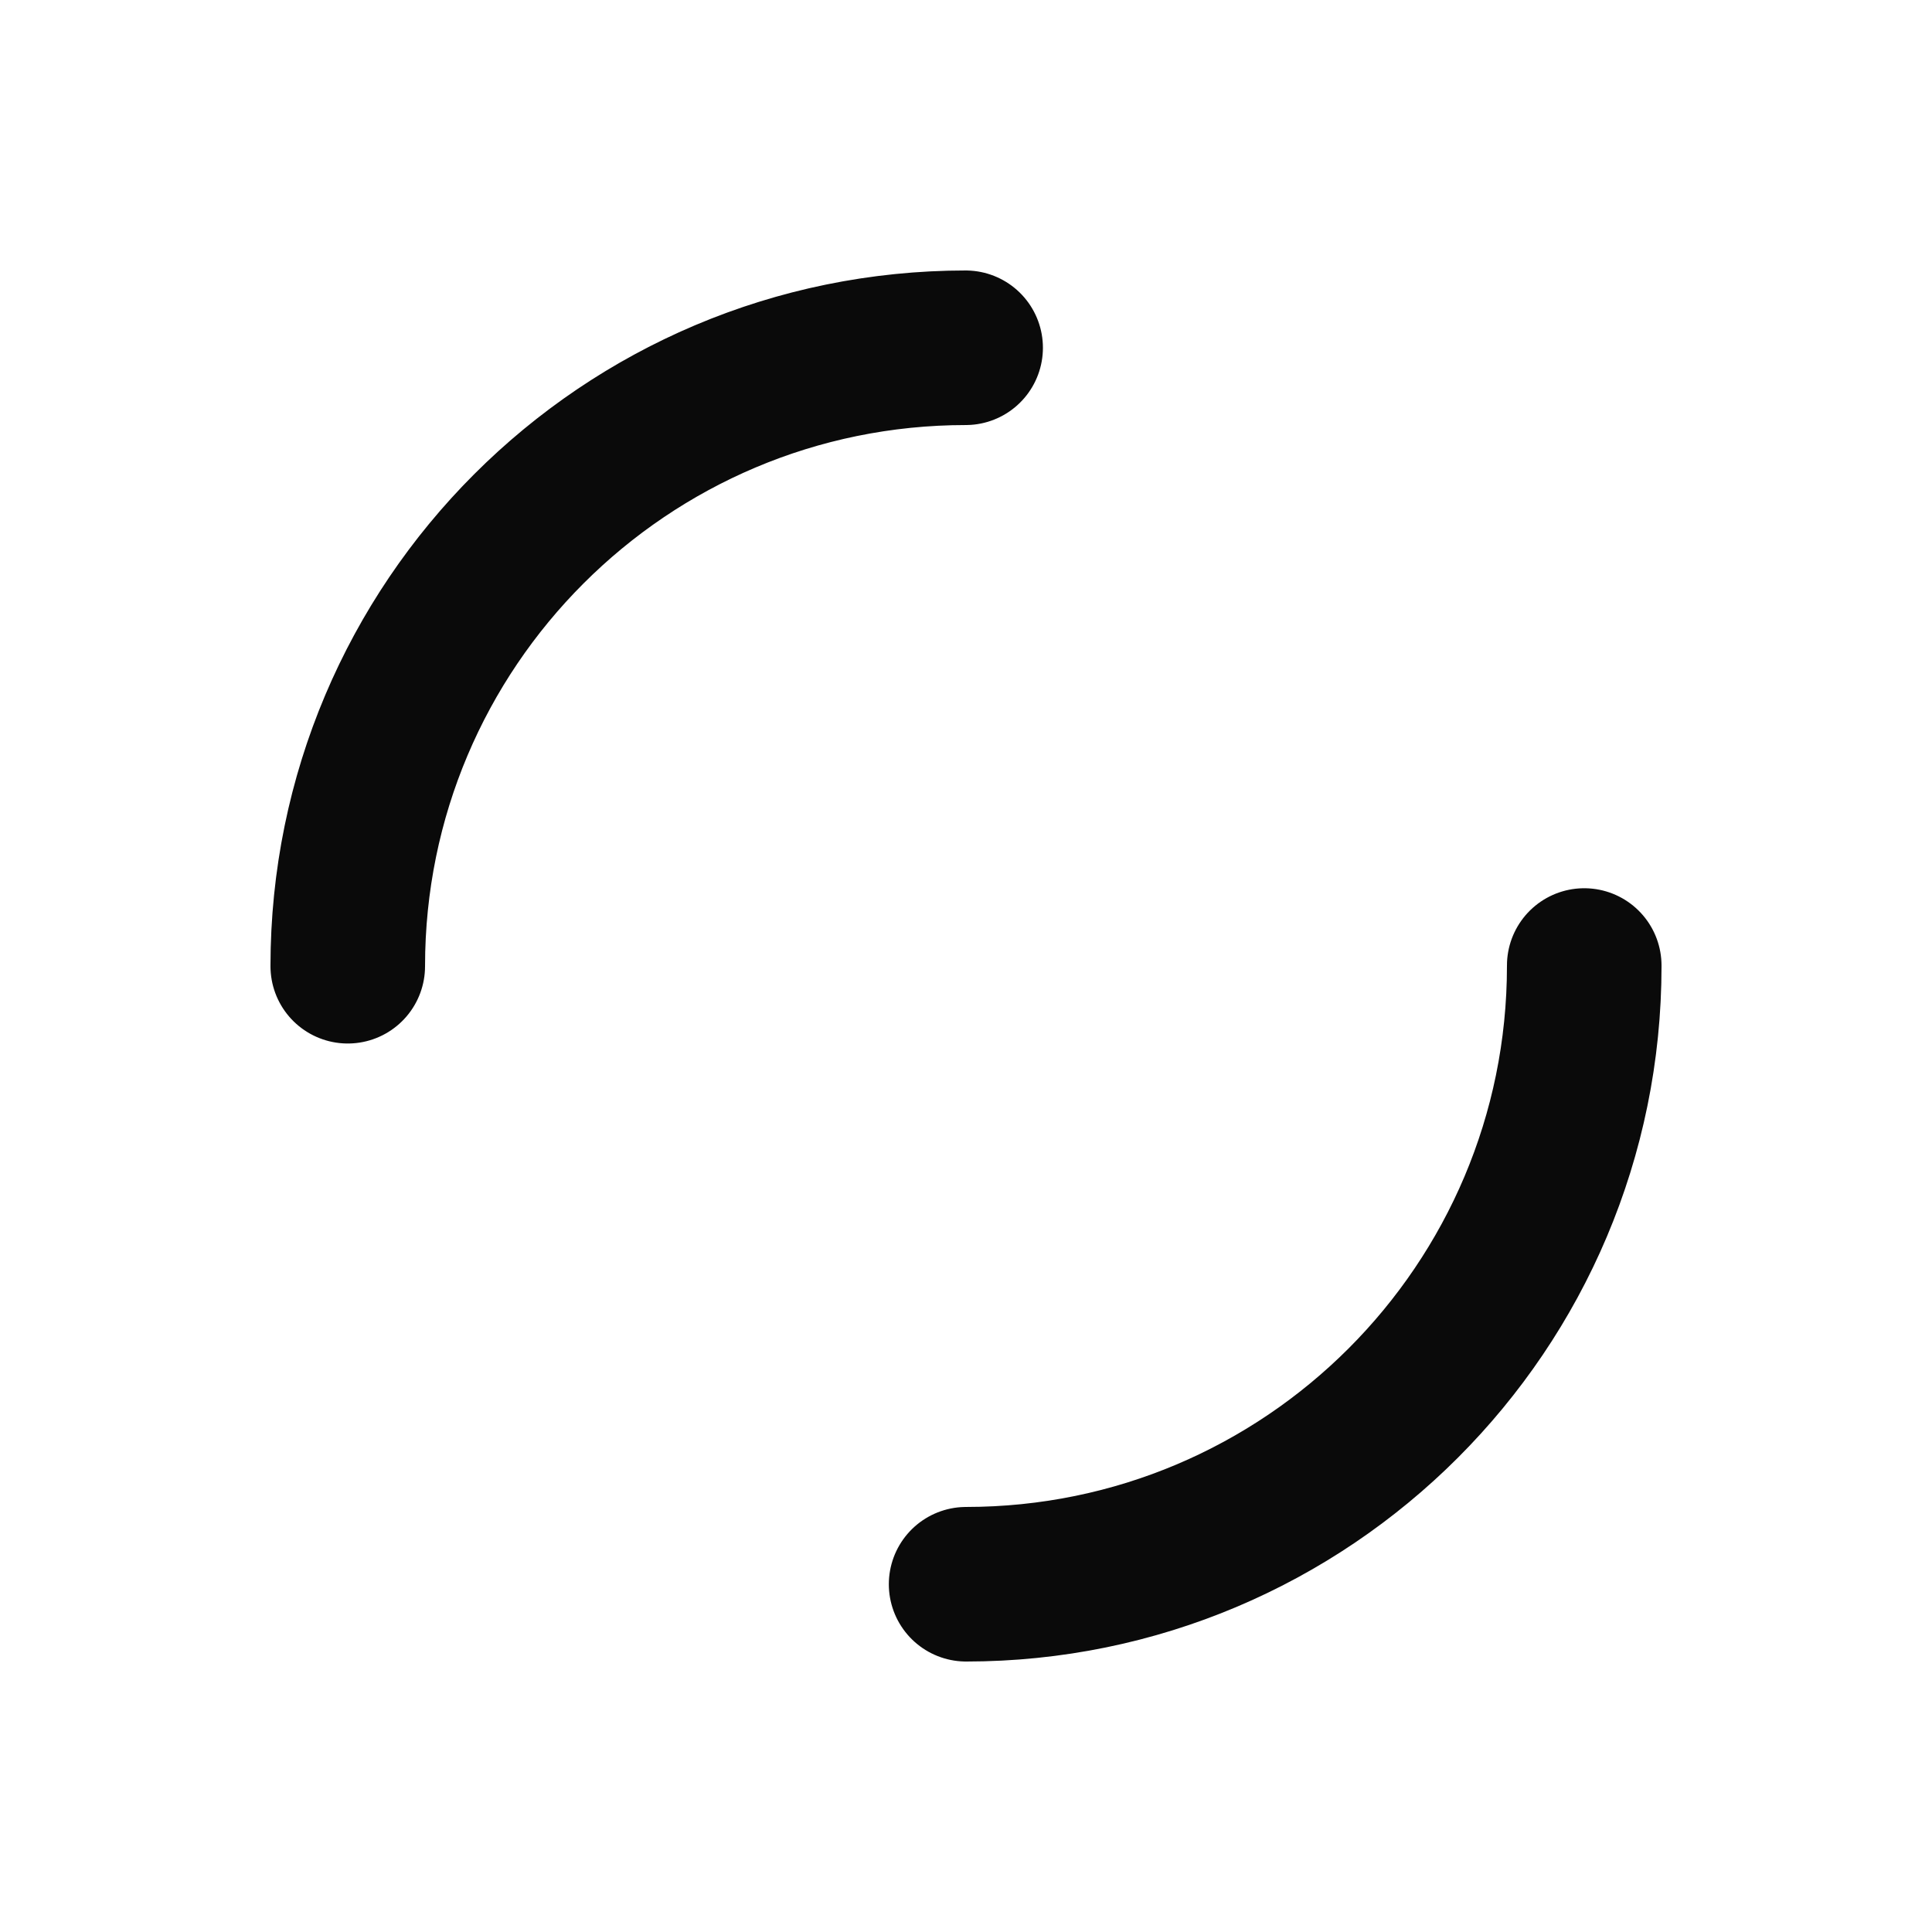
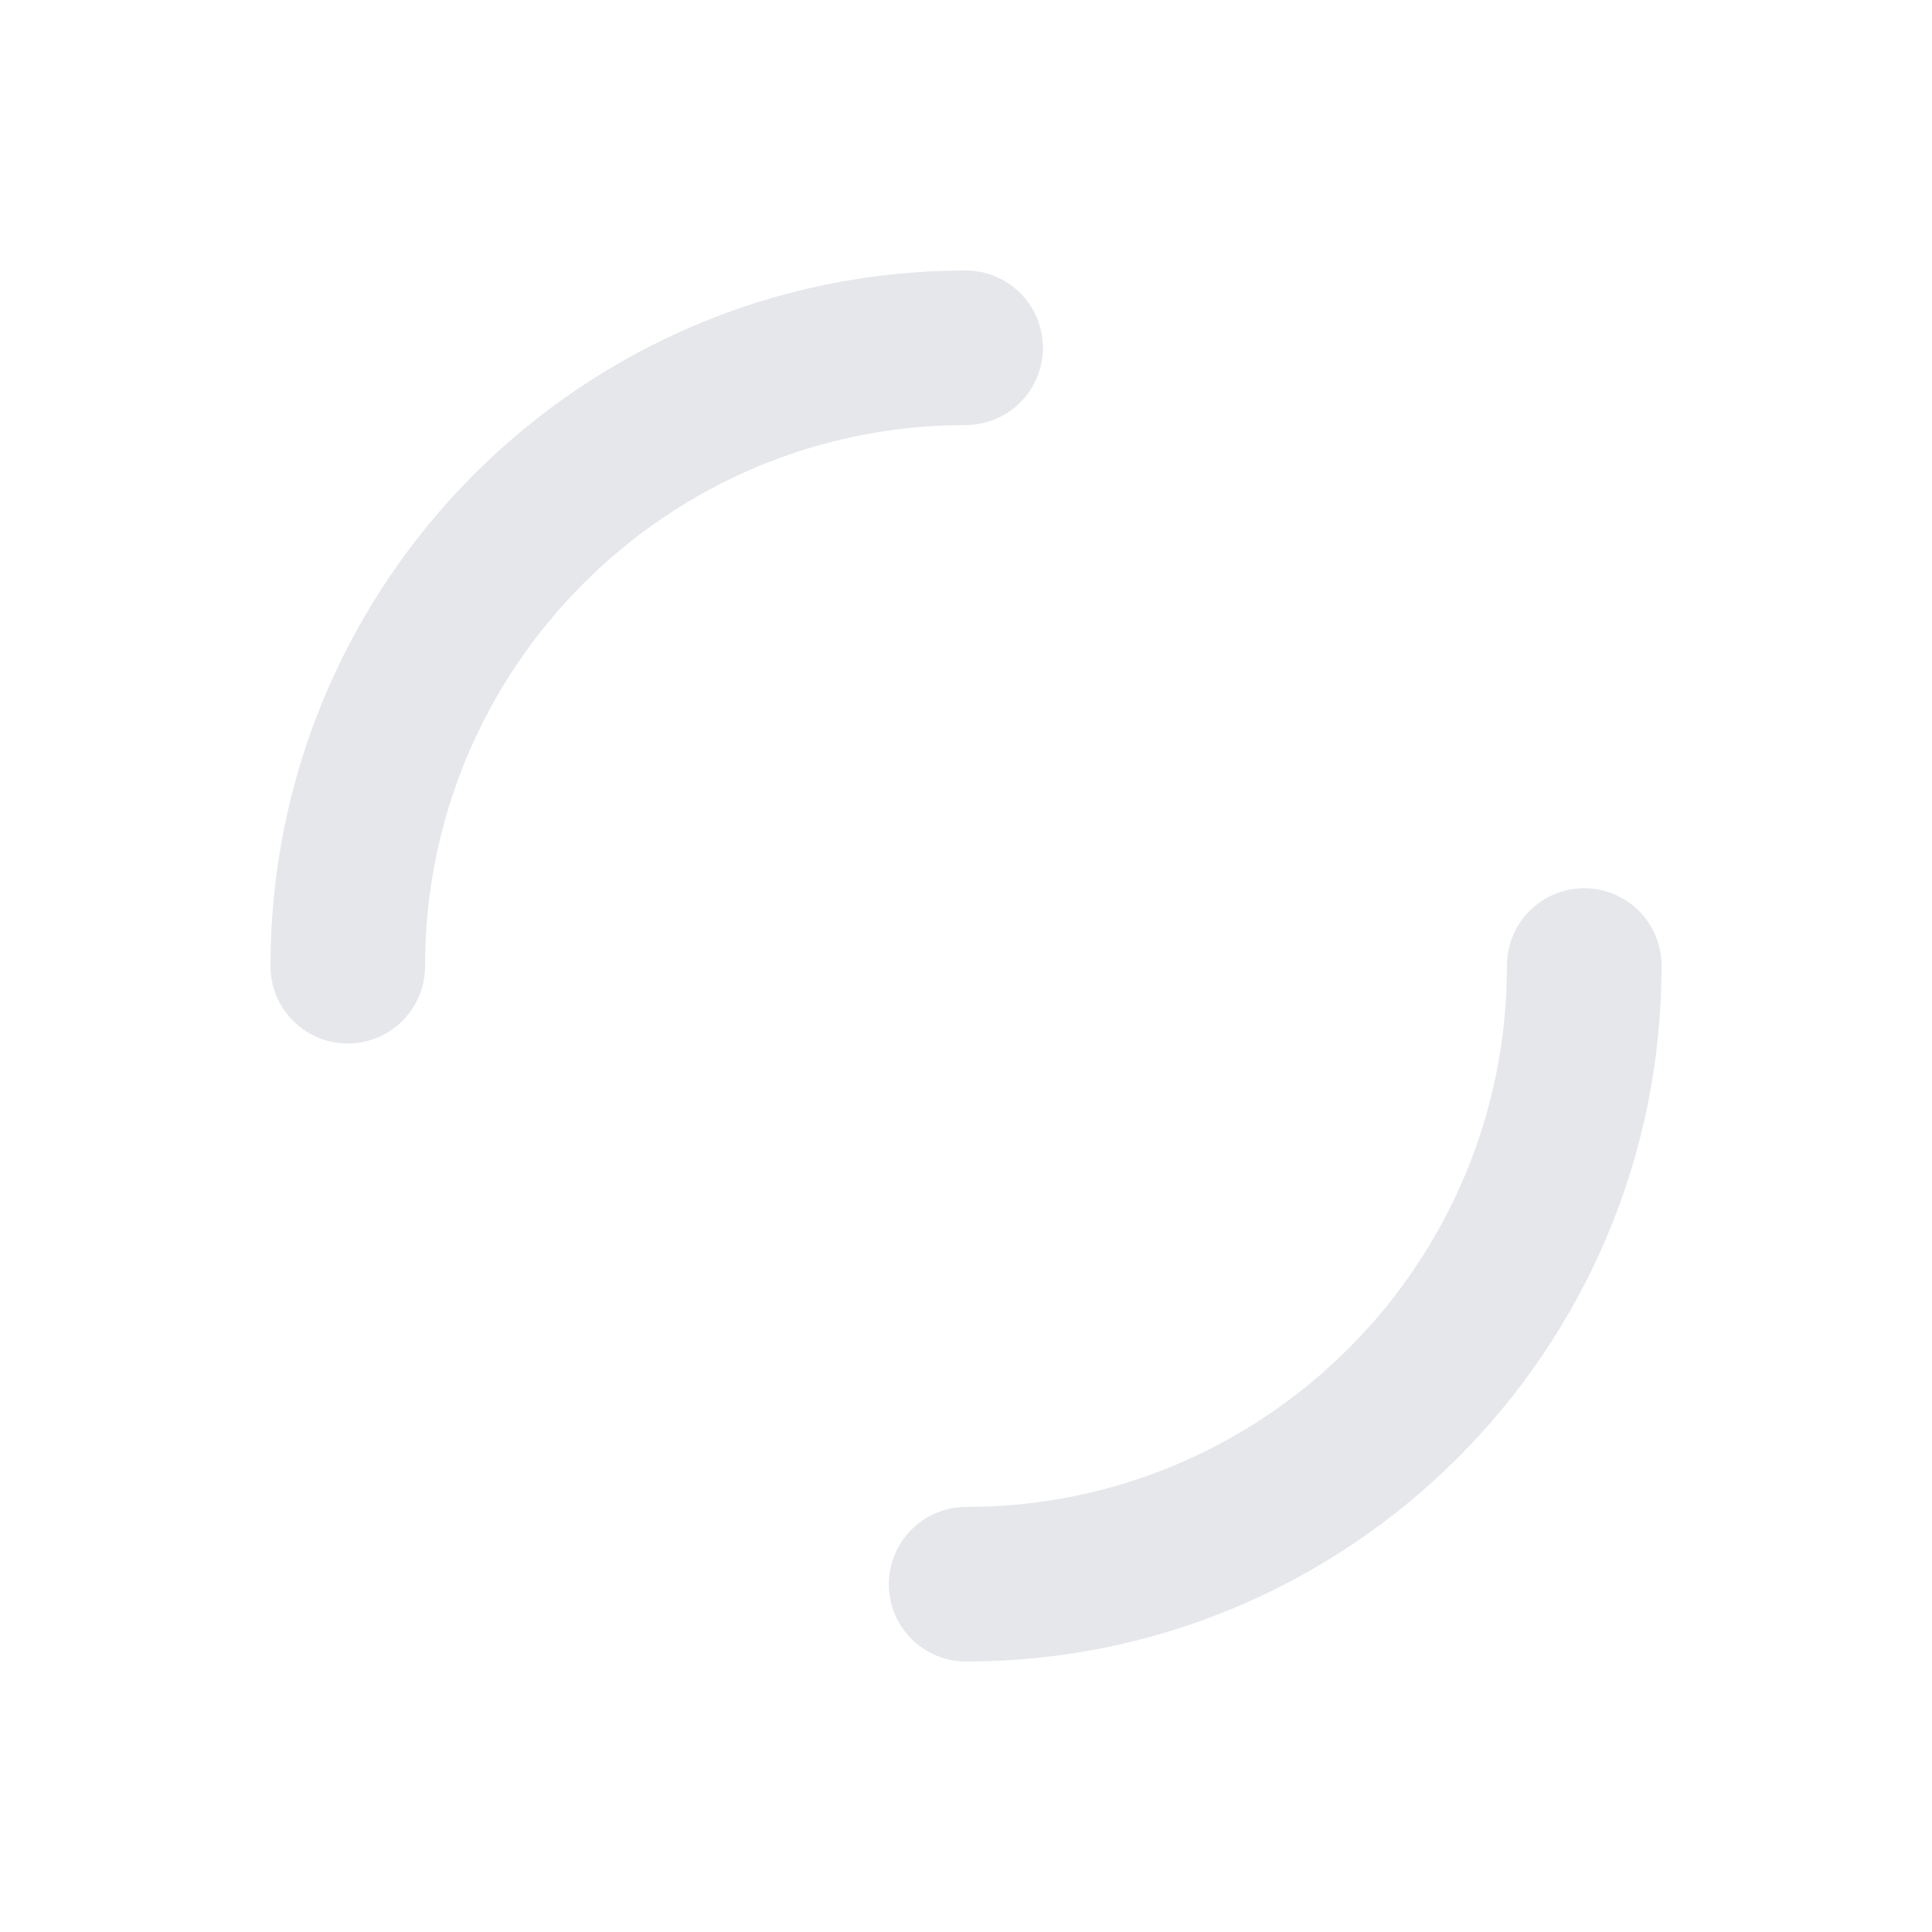
<svg xmlns="http://www.w3.org/2000/svg" style="margin: auto; background: none; display: block; shape-rendering: auto;" width="200px" height="200px" viewBox="0 0 100 100" preserveAspectRatio="xMidYMid">
-   <circle cx="50" cy="50" r="32" stroke-width="8" stroke="#0a0a0a" stroke-dasharray="50.265 50.265" fill="none" stroke-linecap="round">
+   <circle cx="50" cy="50" r="32" stroke-width="8" stroke="#e5e7eb" stroke-dasharray="50.265 50.265" fill="none" stroke-linecap="round">
    <animateTransform attributeName="transform" type="rotate" repeatCount="indefinite" dur="1.639s" keyTimes="0;1" values="0 50 50;360 50 50" />
  </circle>
</svg>
